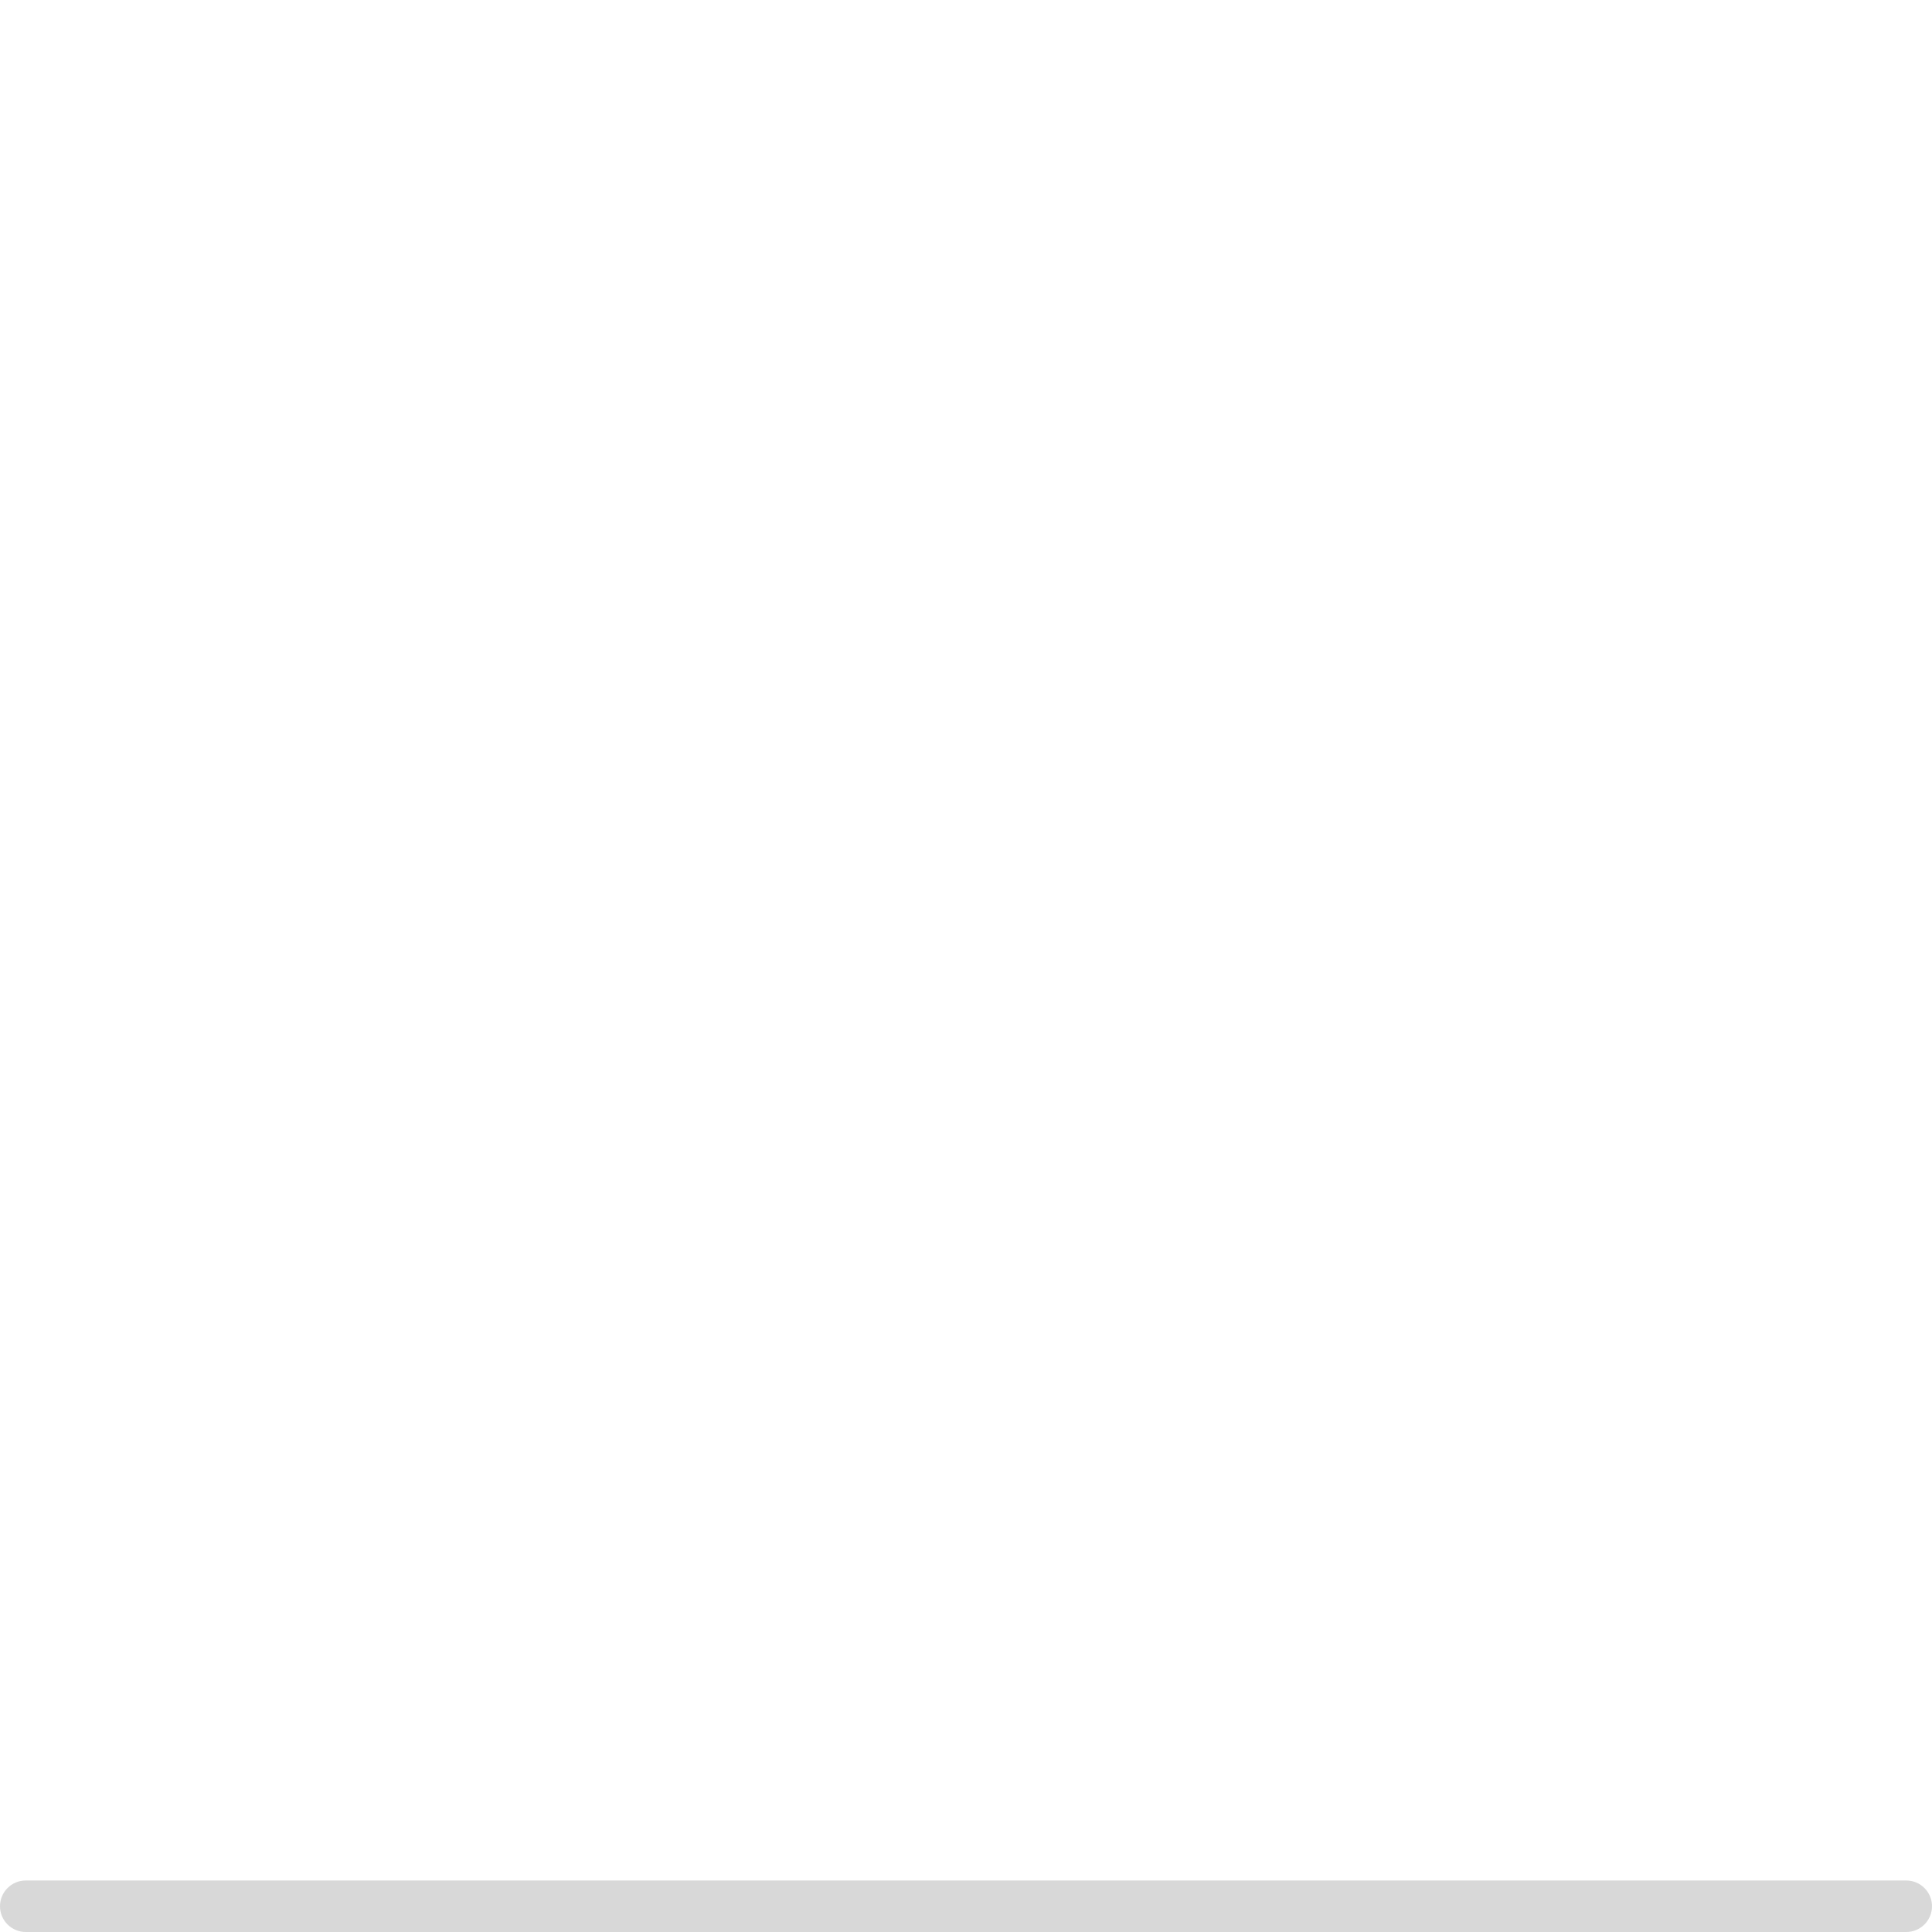
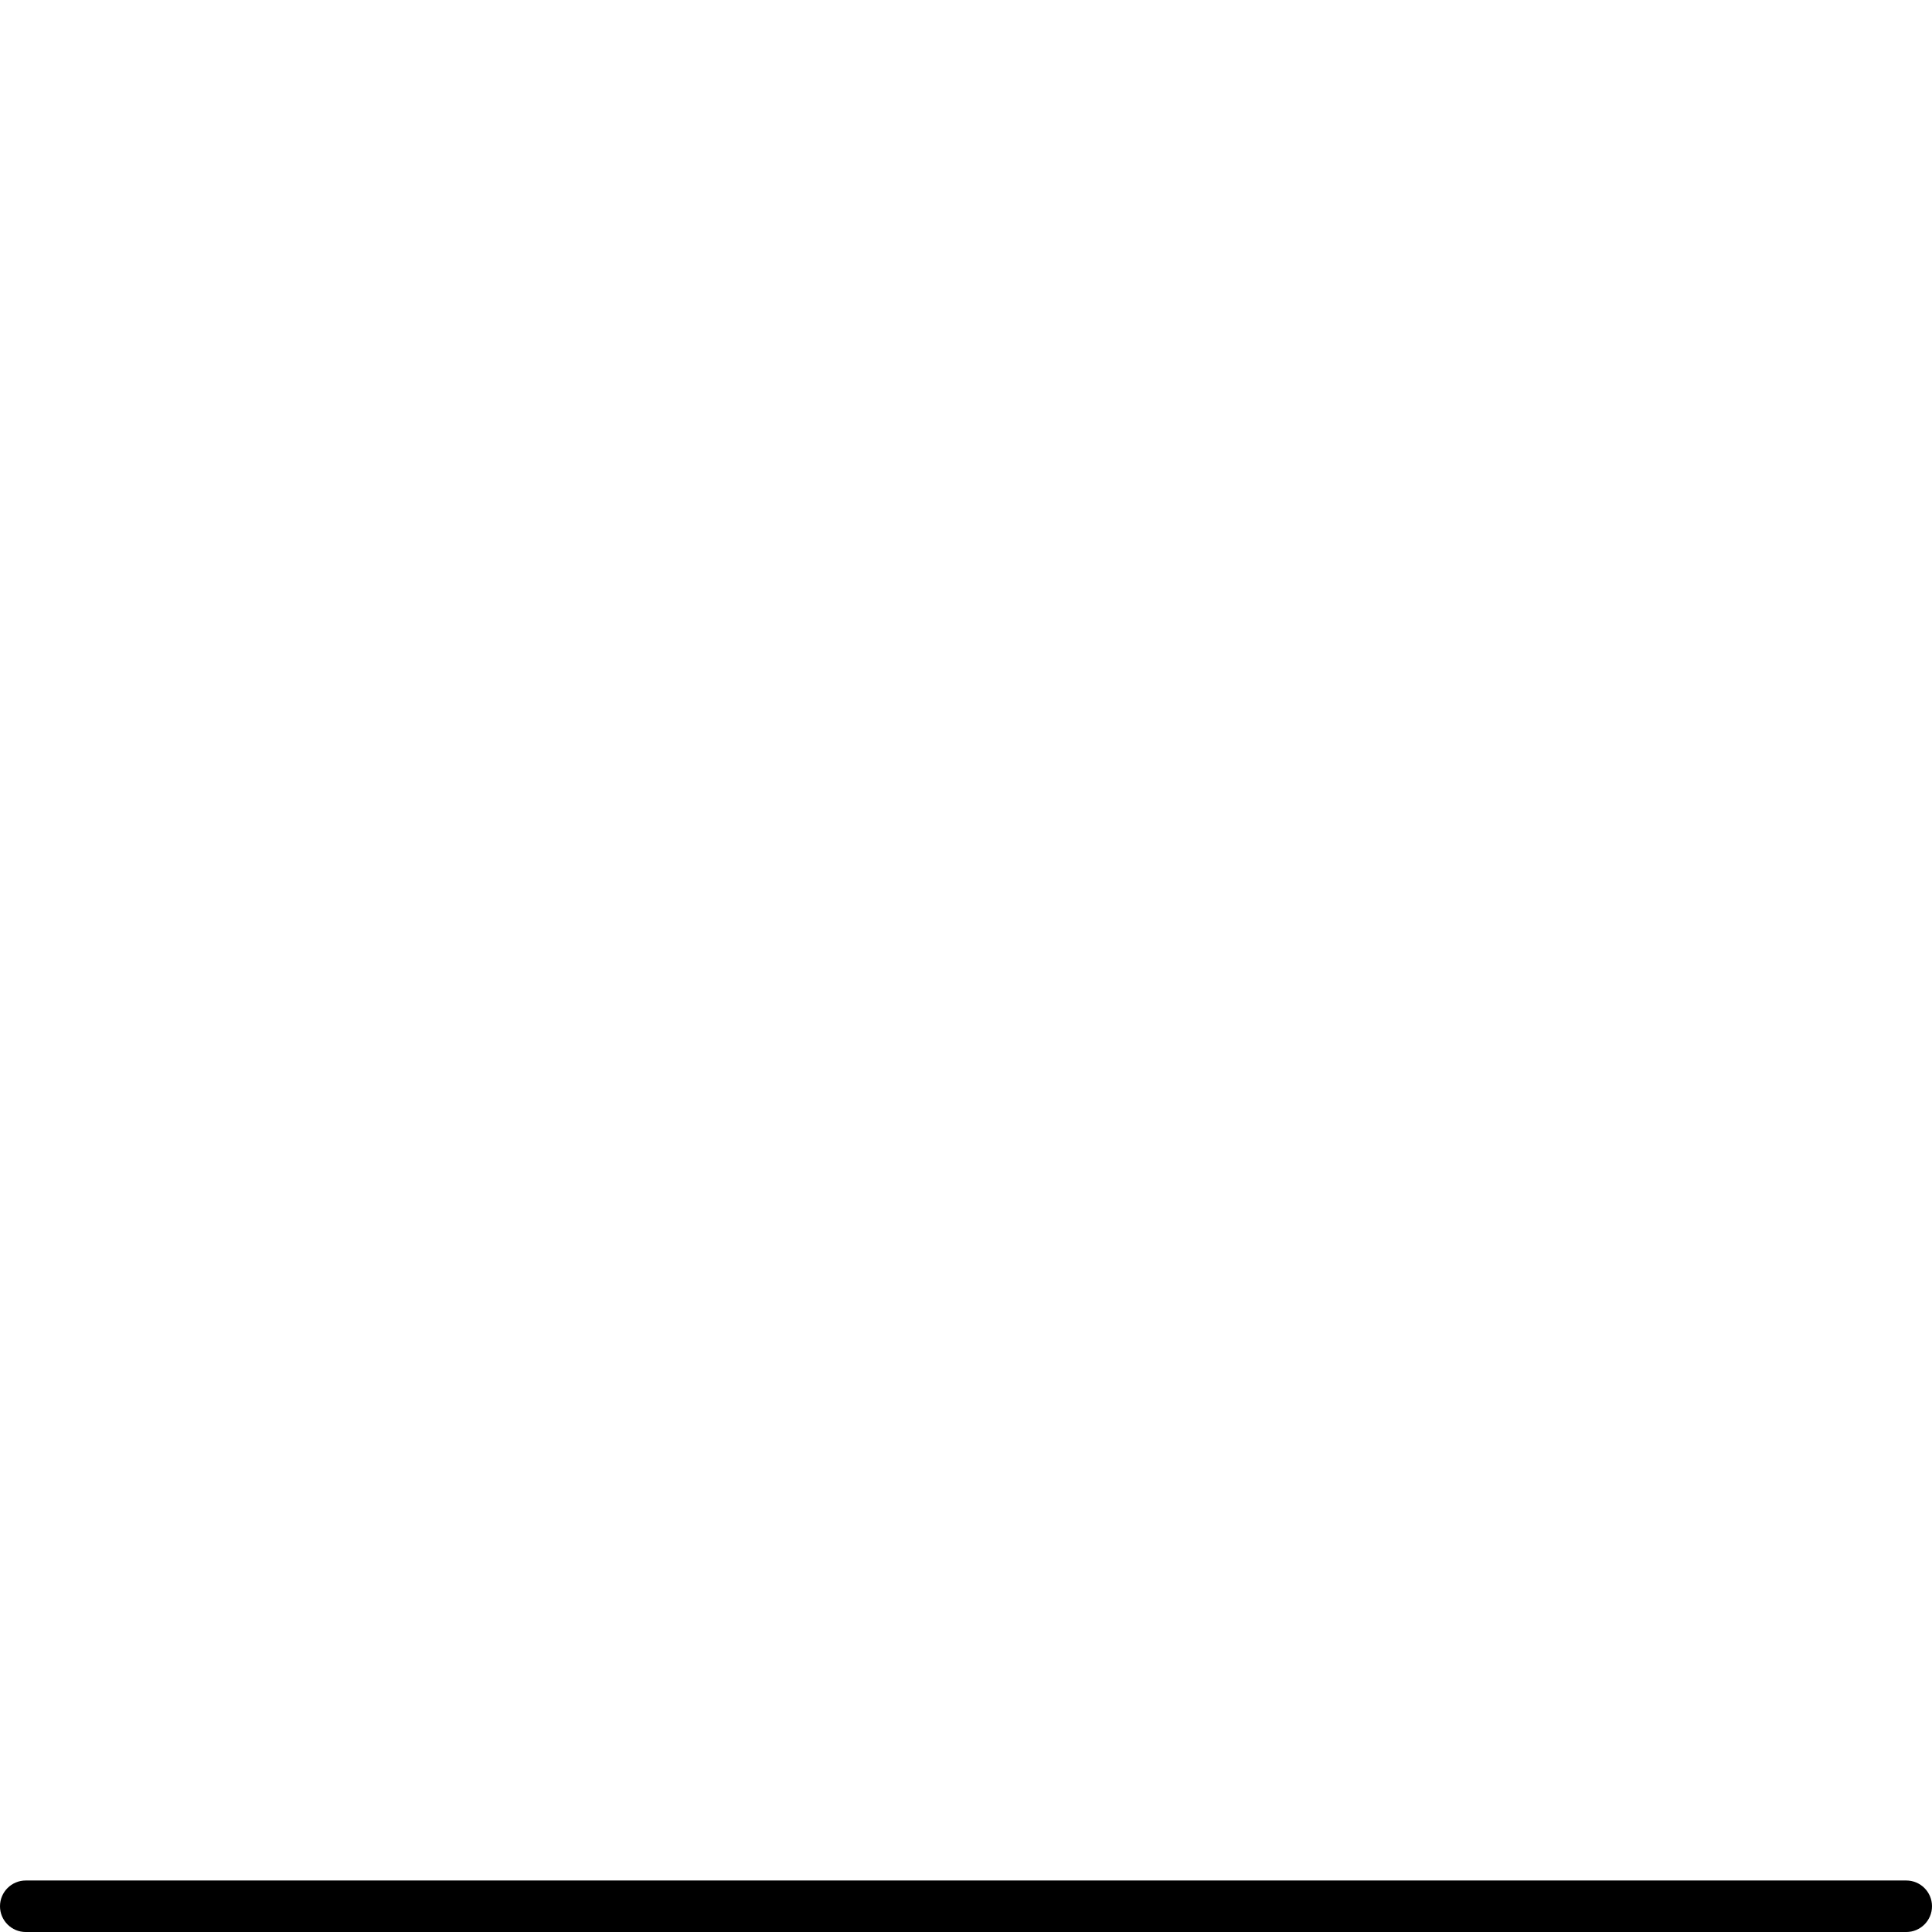
<svg xmlns="http://www.w3.org/2000/svg" width="150" height="150" viewBox="0 0 150 150">
  <defs>
    <clipPath>
-       <rect y="1040.22" x="505" height="150" width="150" opacity="0.2" fill-rule="evenodd" color="#a0a0a0" rx="42" />
+       <rect y="1040.22" x="505" height="150" width="150" opacity="0.2" fill-rule="evenodd" color="#f5f5f5" rx="42" />
    </clipPath>
  </defs>
  <g transform="translate(-505,-1040.219)">
-     <rect width="150" height="4" x="505" y="1186.22" rx="2" fill="#d8d8d8" fill-rule="evenodd" />
+     <rect width="150" height="4" x="505" y="1186.22" rx="2" fill="#000000" fill-rule="evenodd" />
  </g>
</svg>
